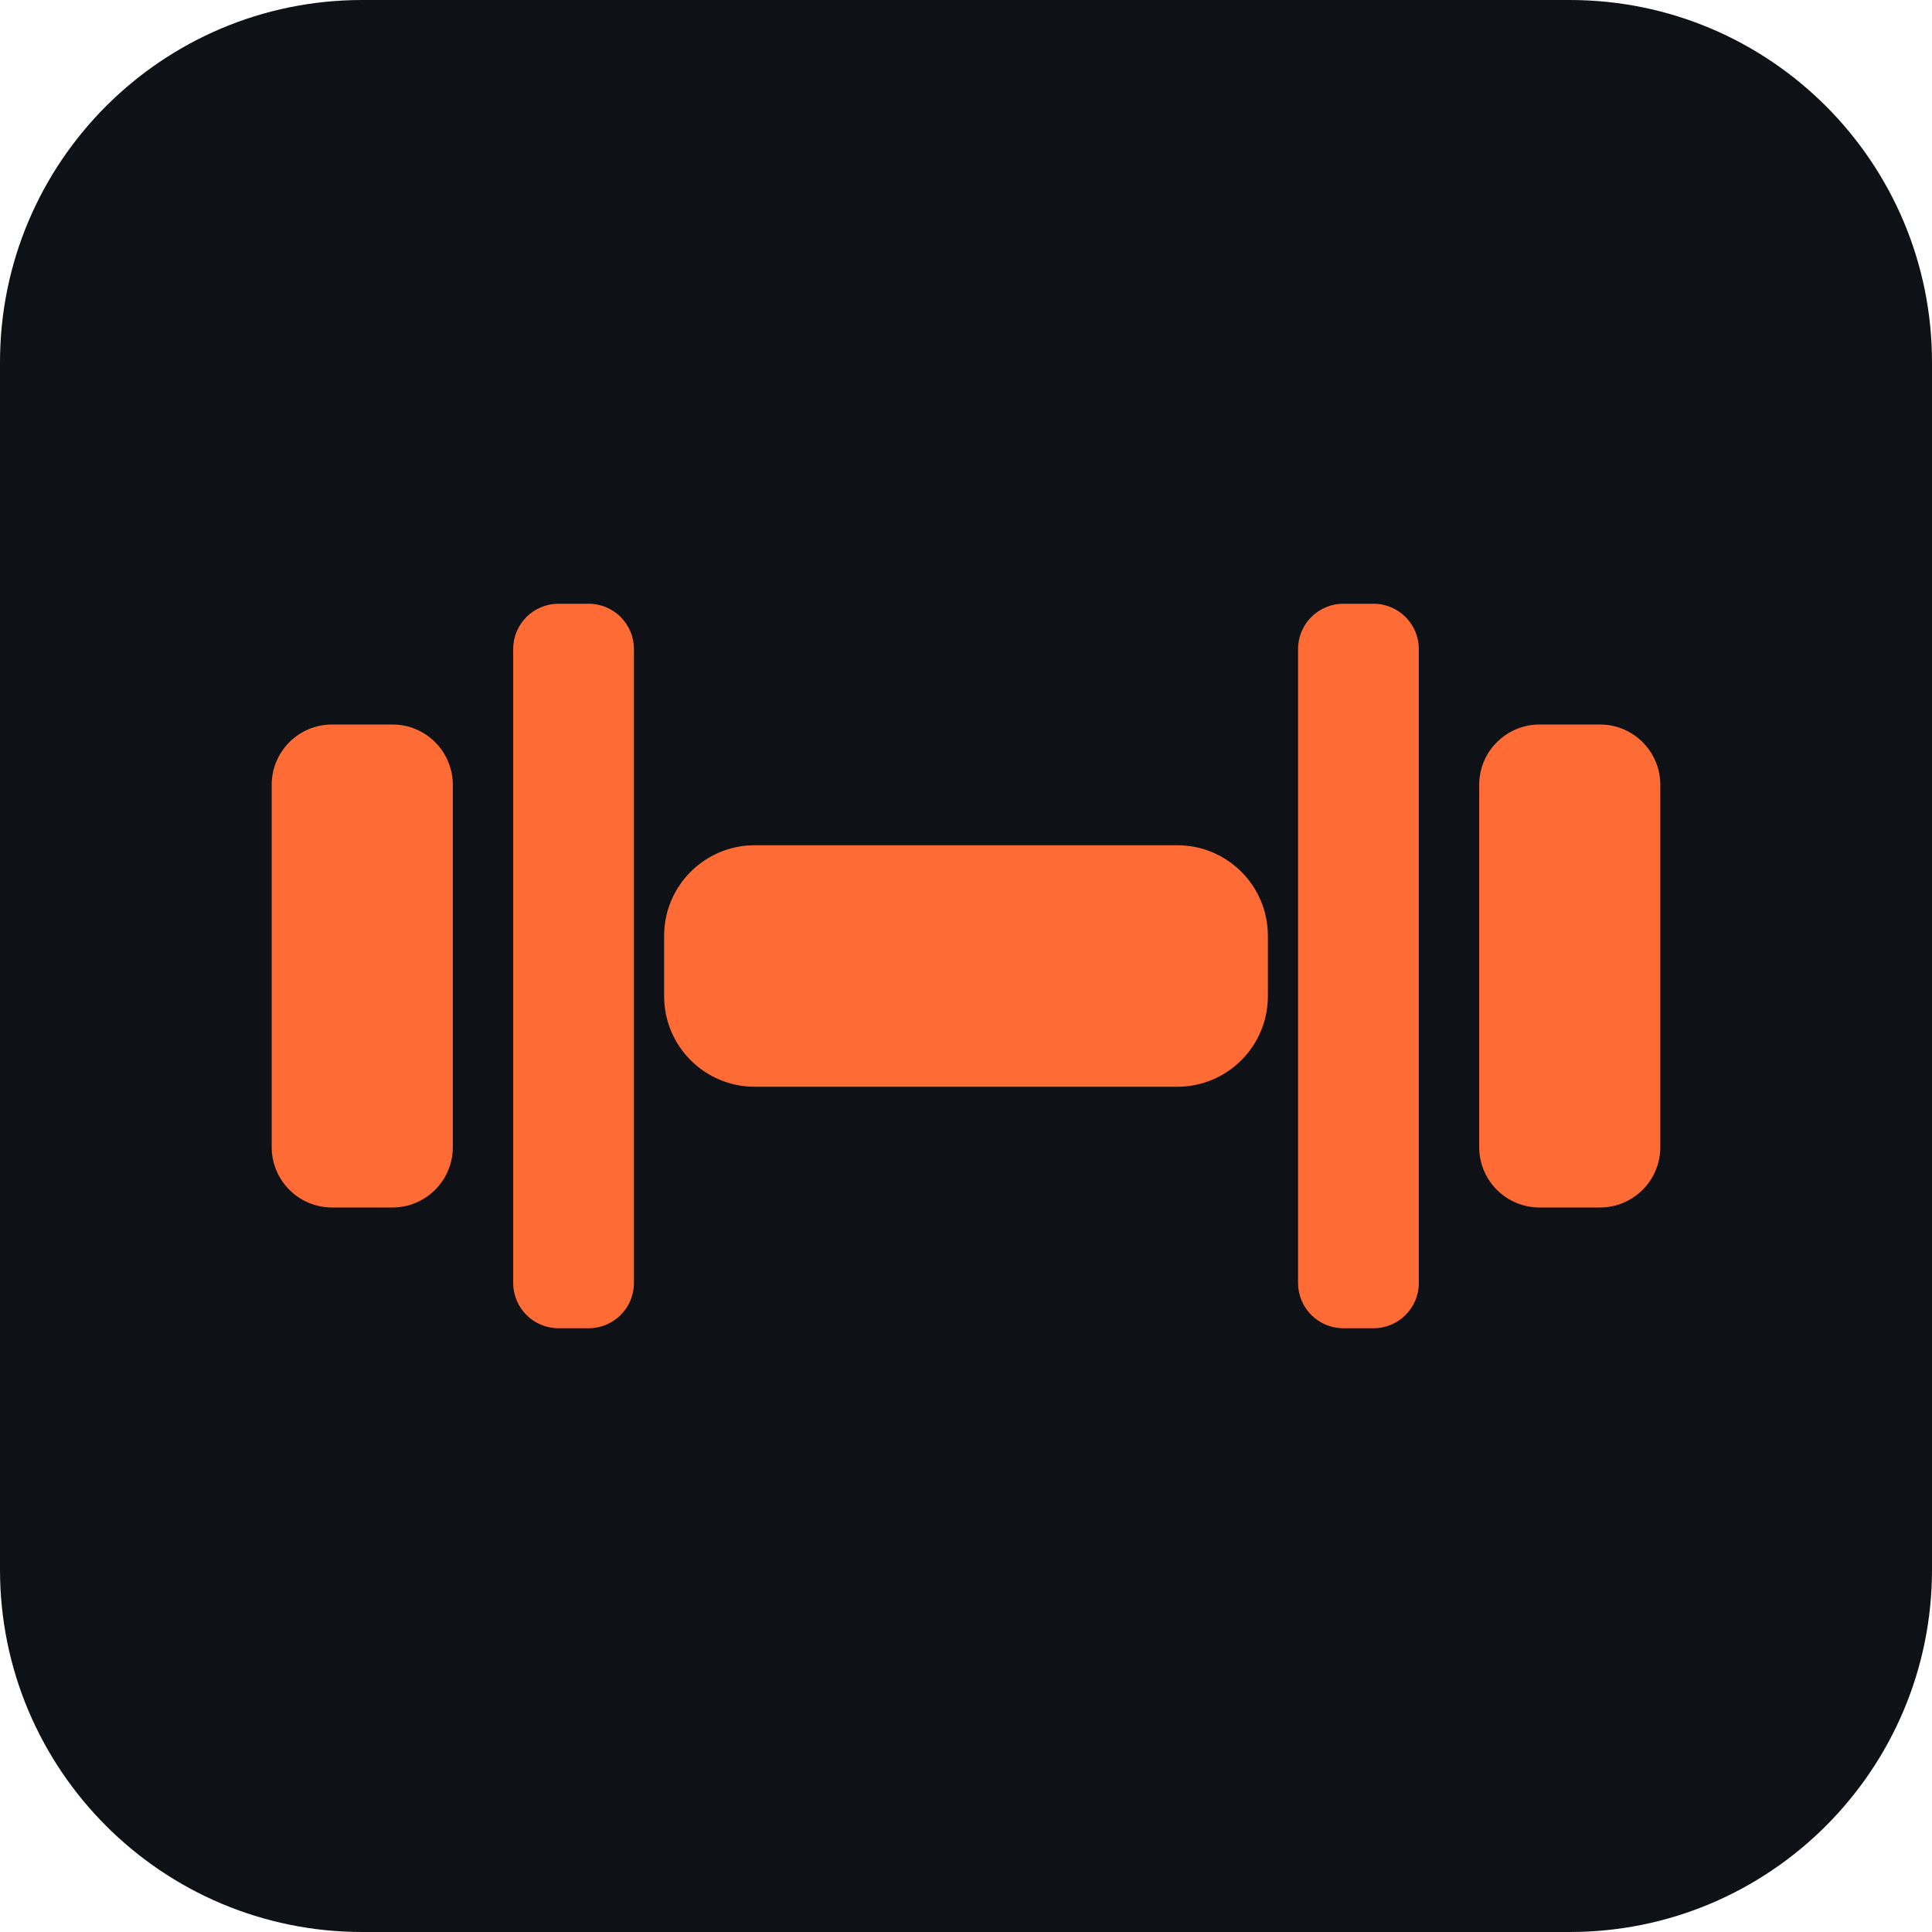
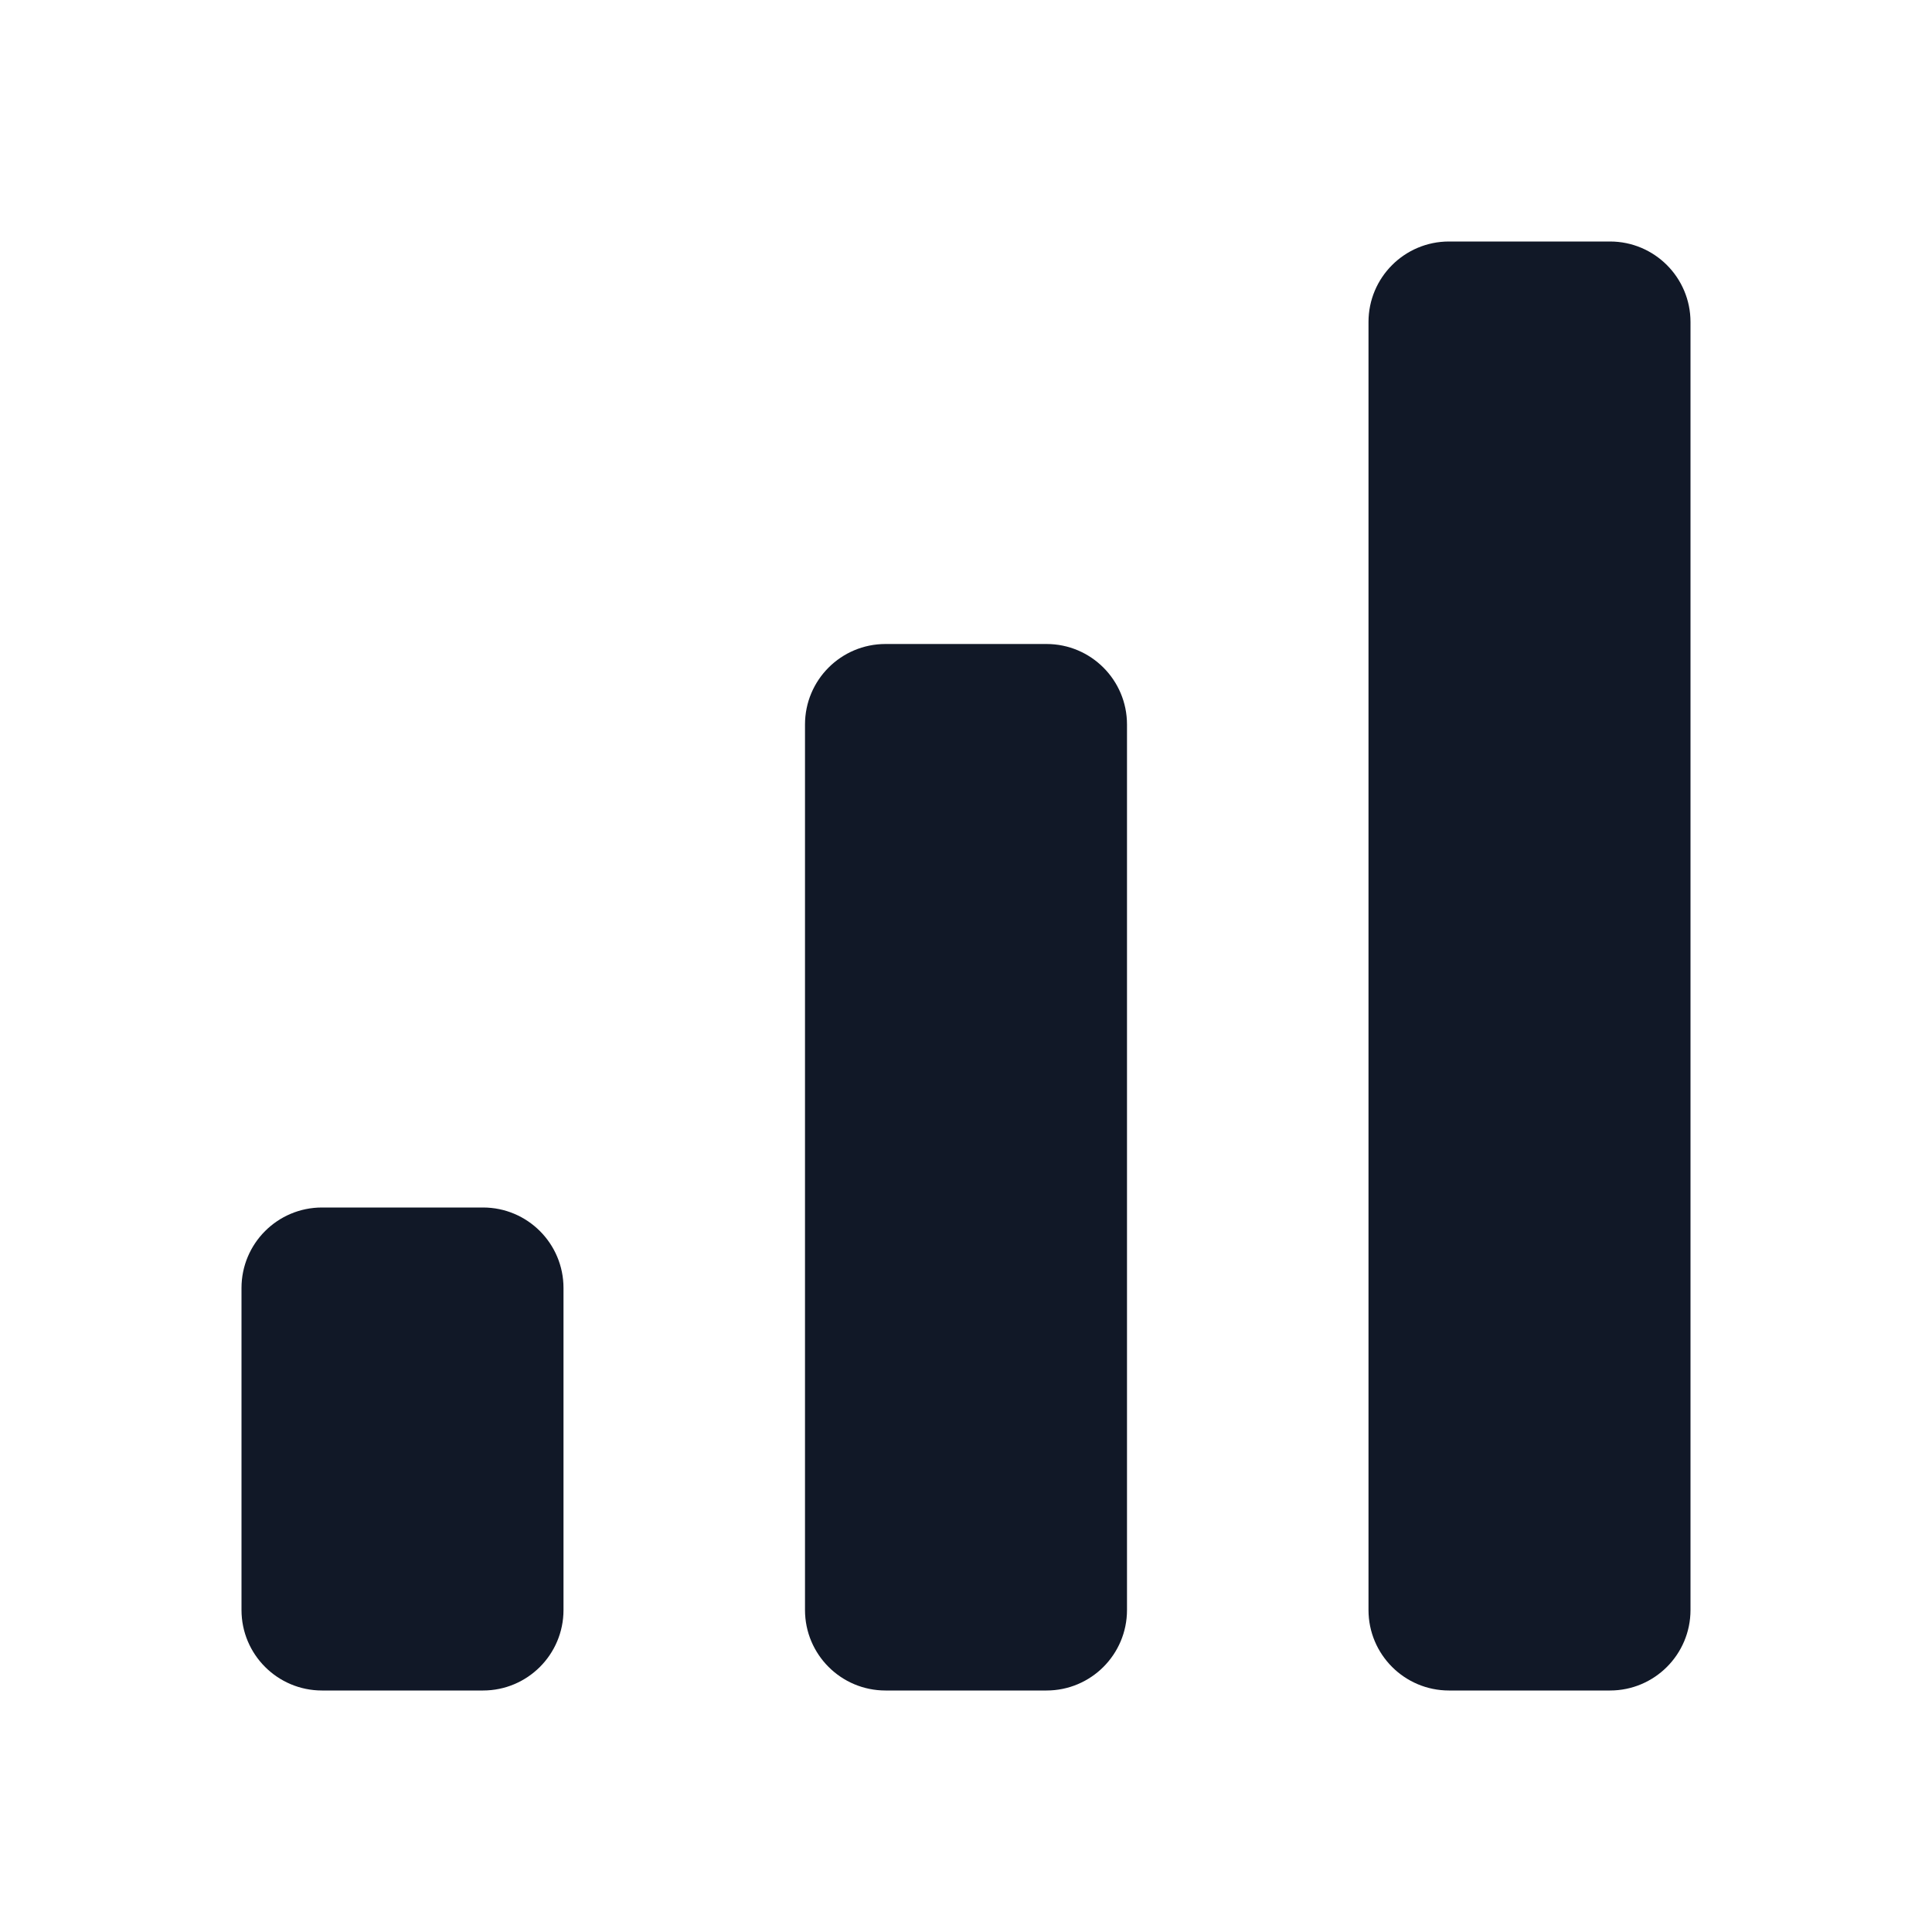
- <svg xmlns="http://www.w3.org/2000/svg" viewBox="0 0 128 128">
-   <rect width="128" height="128" rx="24" fill="#0e1216" />
-   <g fill="#ff6b35">
-     <rect x="18" y="48" width="12" height="32" rx="4" />
-     <rect x="98" y="48" width="12" height="32" rx="4" />
-     <rect x="34" y="40" width="8" height="48" rx="3" />
-     <rect x="86" y="40" width="8" height="48" rx="3" />
-     <rect x="44" y="56" width="40" height="16" rx="6" />
-   </g>
+ <svg xmlns="http://www.w3.org/2000/svg" viewBox="0 0 24 24" fill="#111827">
+   <rect x="3" y="15" width="4" height="6" rx="1" />
+   <rect x="10" y="8" width="4" height="13" rx="1" />
+   <rect x="17" y="3" width="4" height="18" rx="1" />
</svg>
